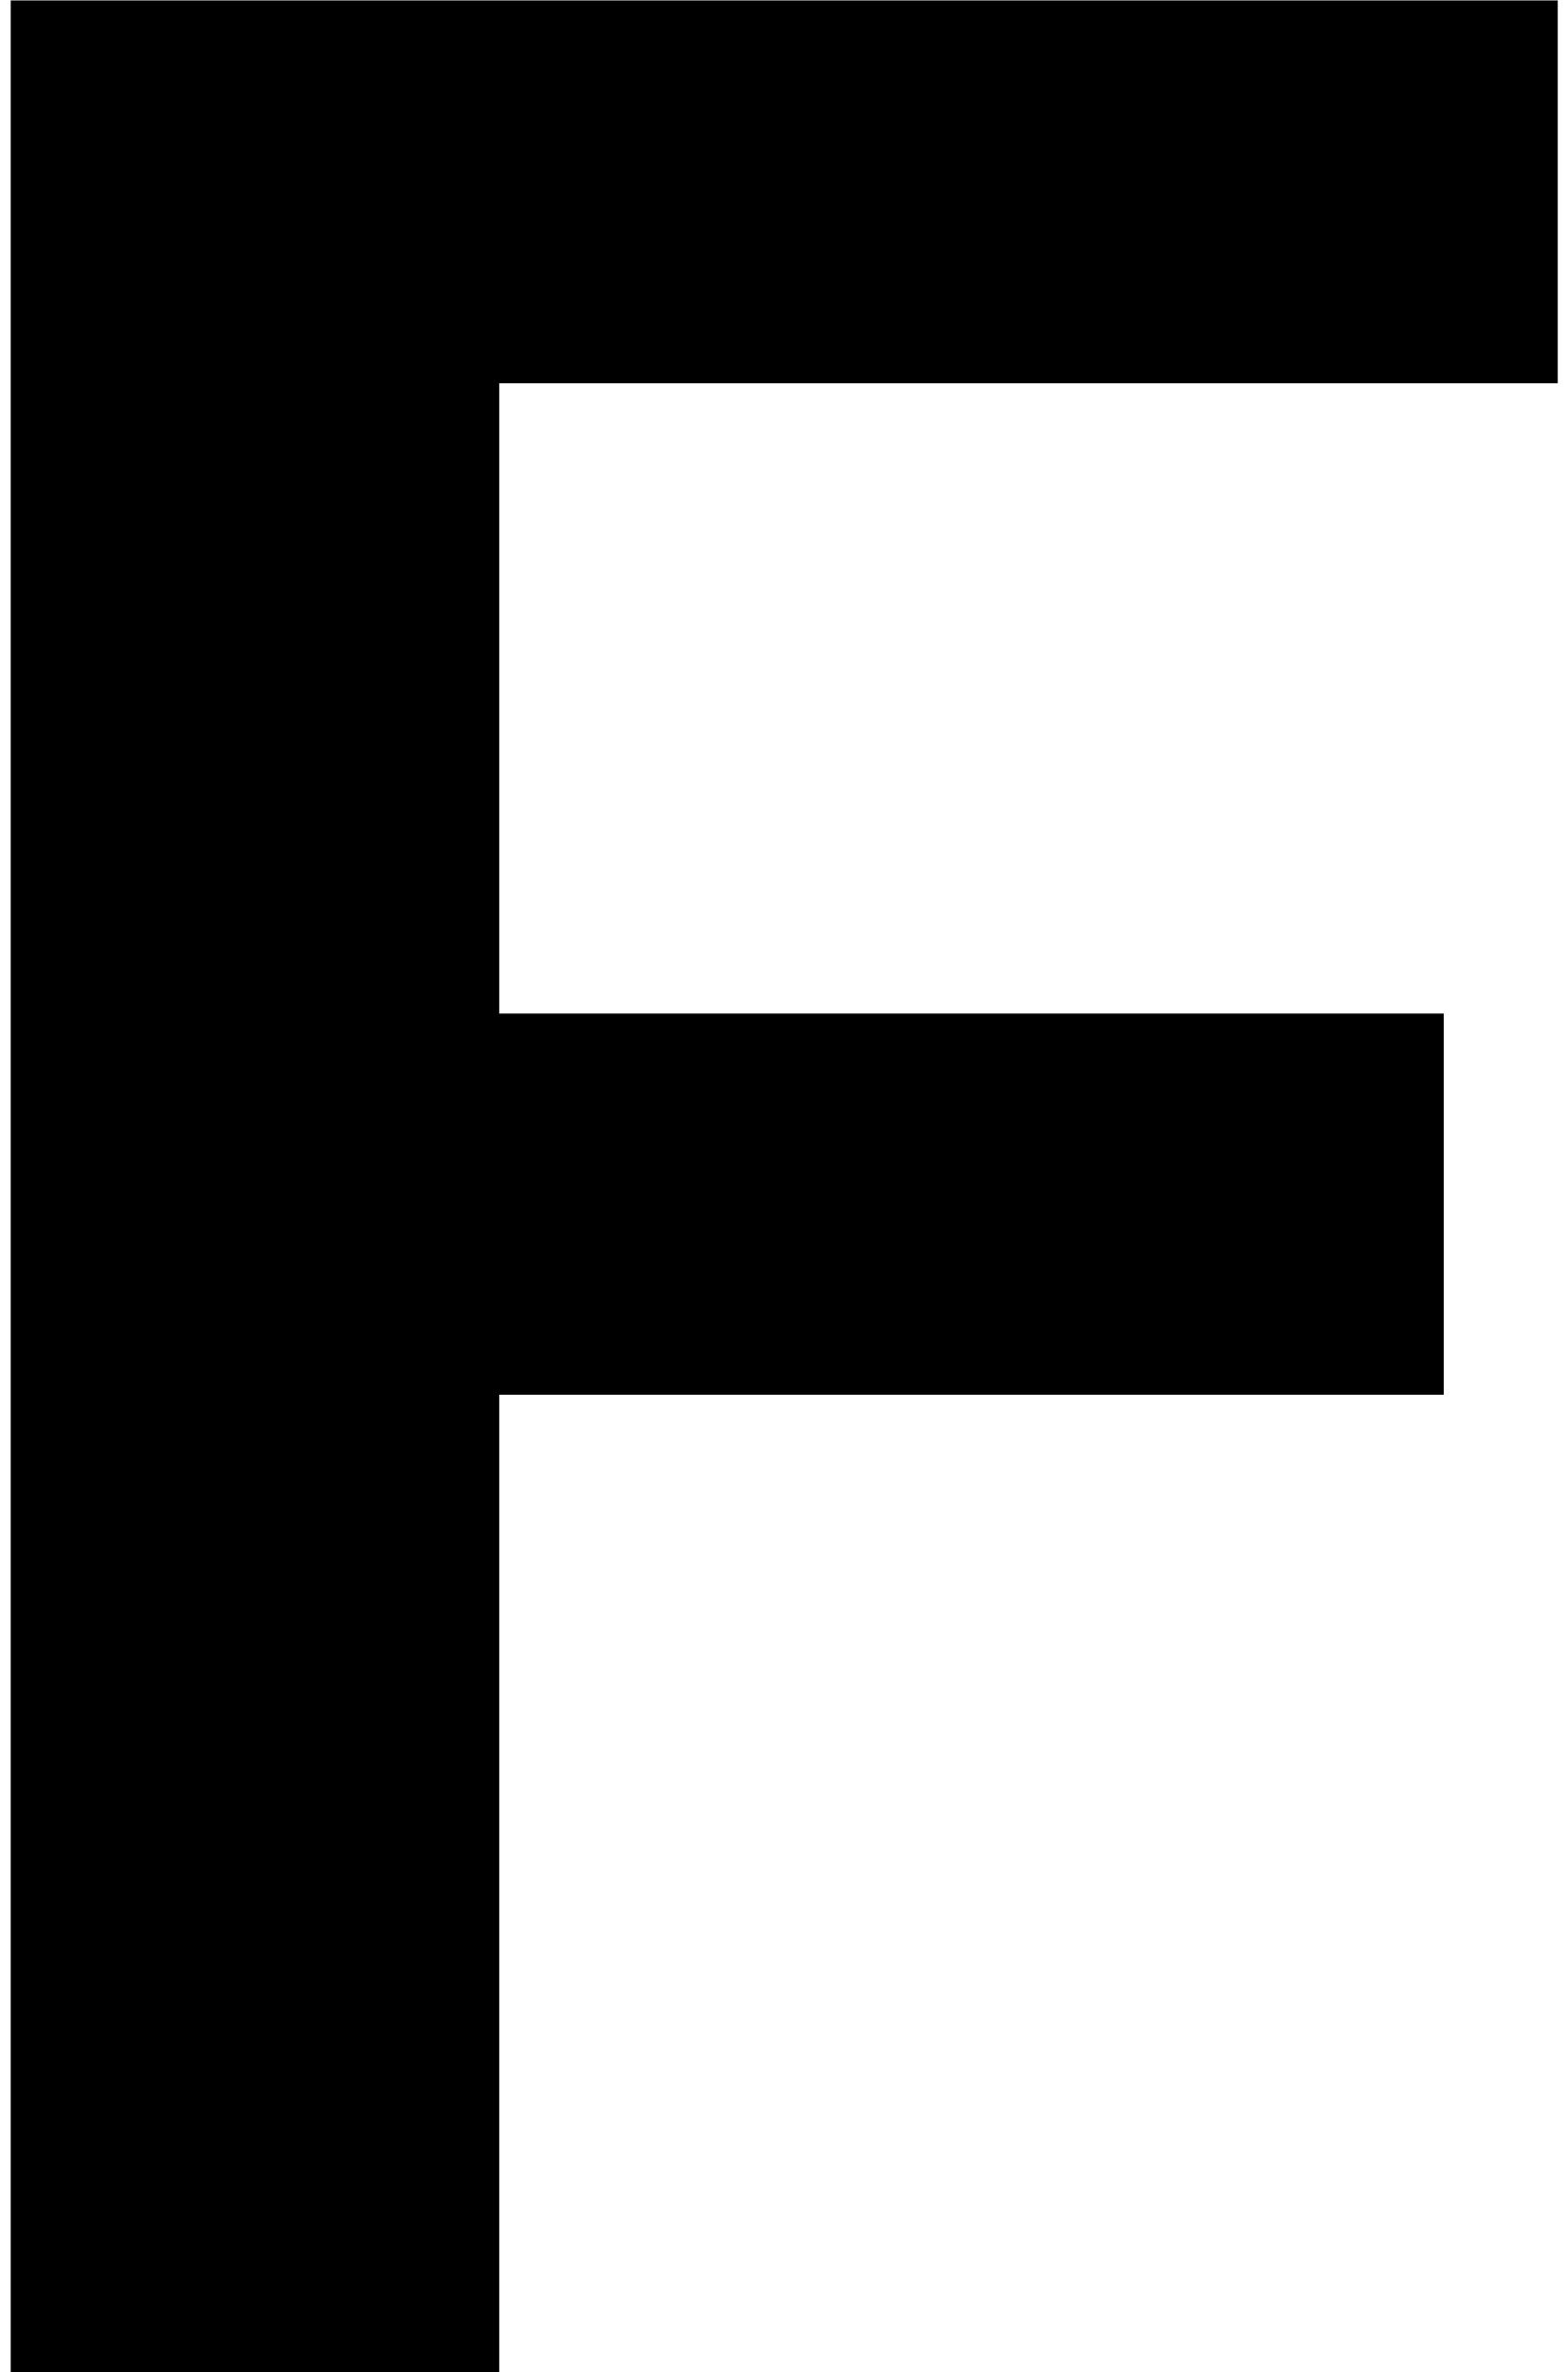
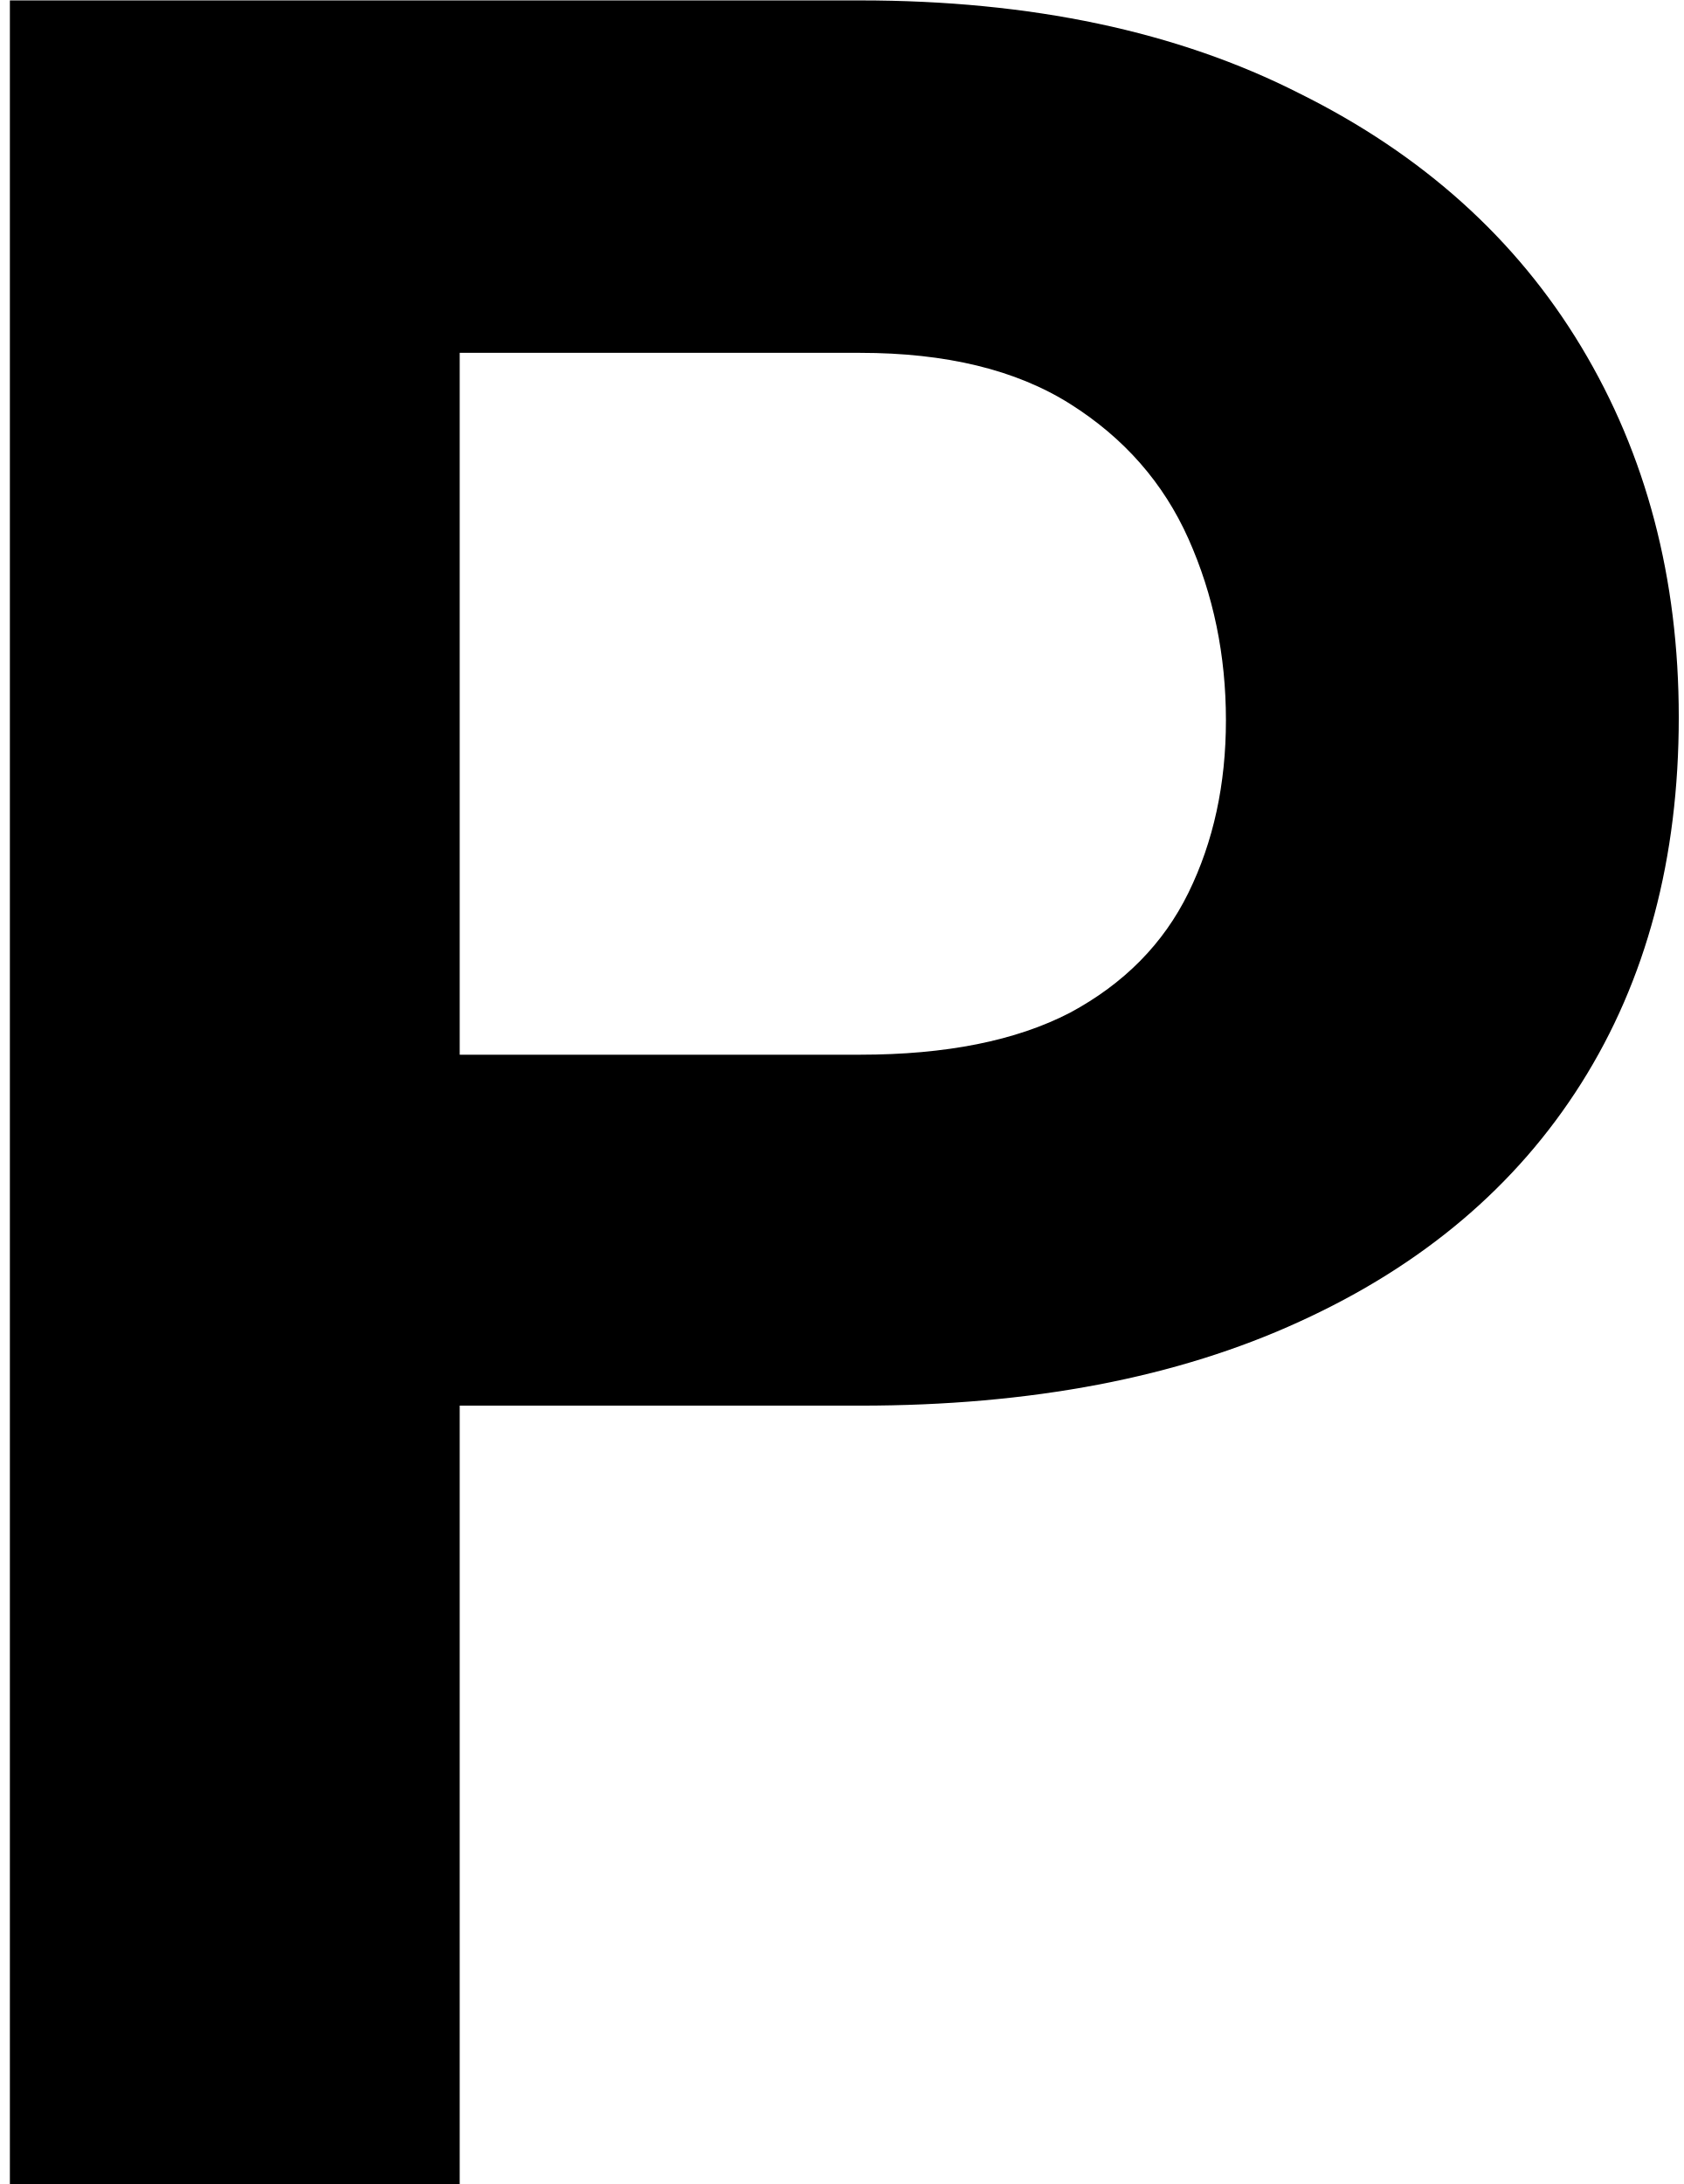
- <svg xmlns="http://www.w3.org/2000/svg" viewBox="0 0 78 118" fill="currentColor">
-   <path d="M24.842 0.022V118H0.534V0.022H24.842ZM71.839 50.422V69.383H18.198V50.422H71.839ZM77.511 0.022V19.064H18.198V0.022H77.511Z" />
+ <svg xmlns="http://www.w3.org/2000/svg" viewBox="0 0 91 118" fill="currentColor">
+   <path d="M46.477 75.946H16.415V56.985H46.477C51.123 56.985 54.904 56.229 57.821 54.717C60.738 53.15 62.872 50.989 64.222 48.234C65.573 45.479 66.248 42.373 66.248 38.916C66.248 35.405 65.573 32.137 64.222 29.111C62.872 26.086 60.738 23.656 57.821 21.819C54.904 19.982 51.123 19.064 46.477 19.064H24.842V118H0.534V0.022H46.477C55.714 0.022 63.628 1.697 70.218 5.046C76.863 8.341 81.941 12.906 85.452 18.74C88.963 24.574 90.719 31.245 90.719 38.754C90.719 46.371 88.963 52.961 85.452 58.525C81.941 64.089 76.863 68.383 70.218 71.409C63.628 74.433 55.714 75.946 46.477 75.946Z" />
</svg>
